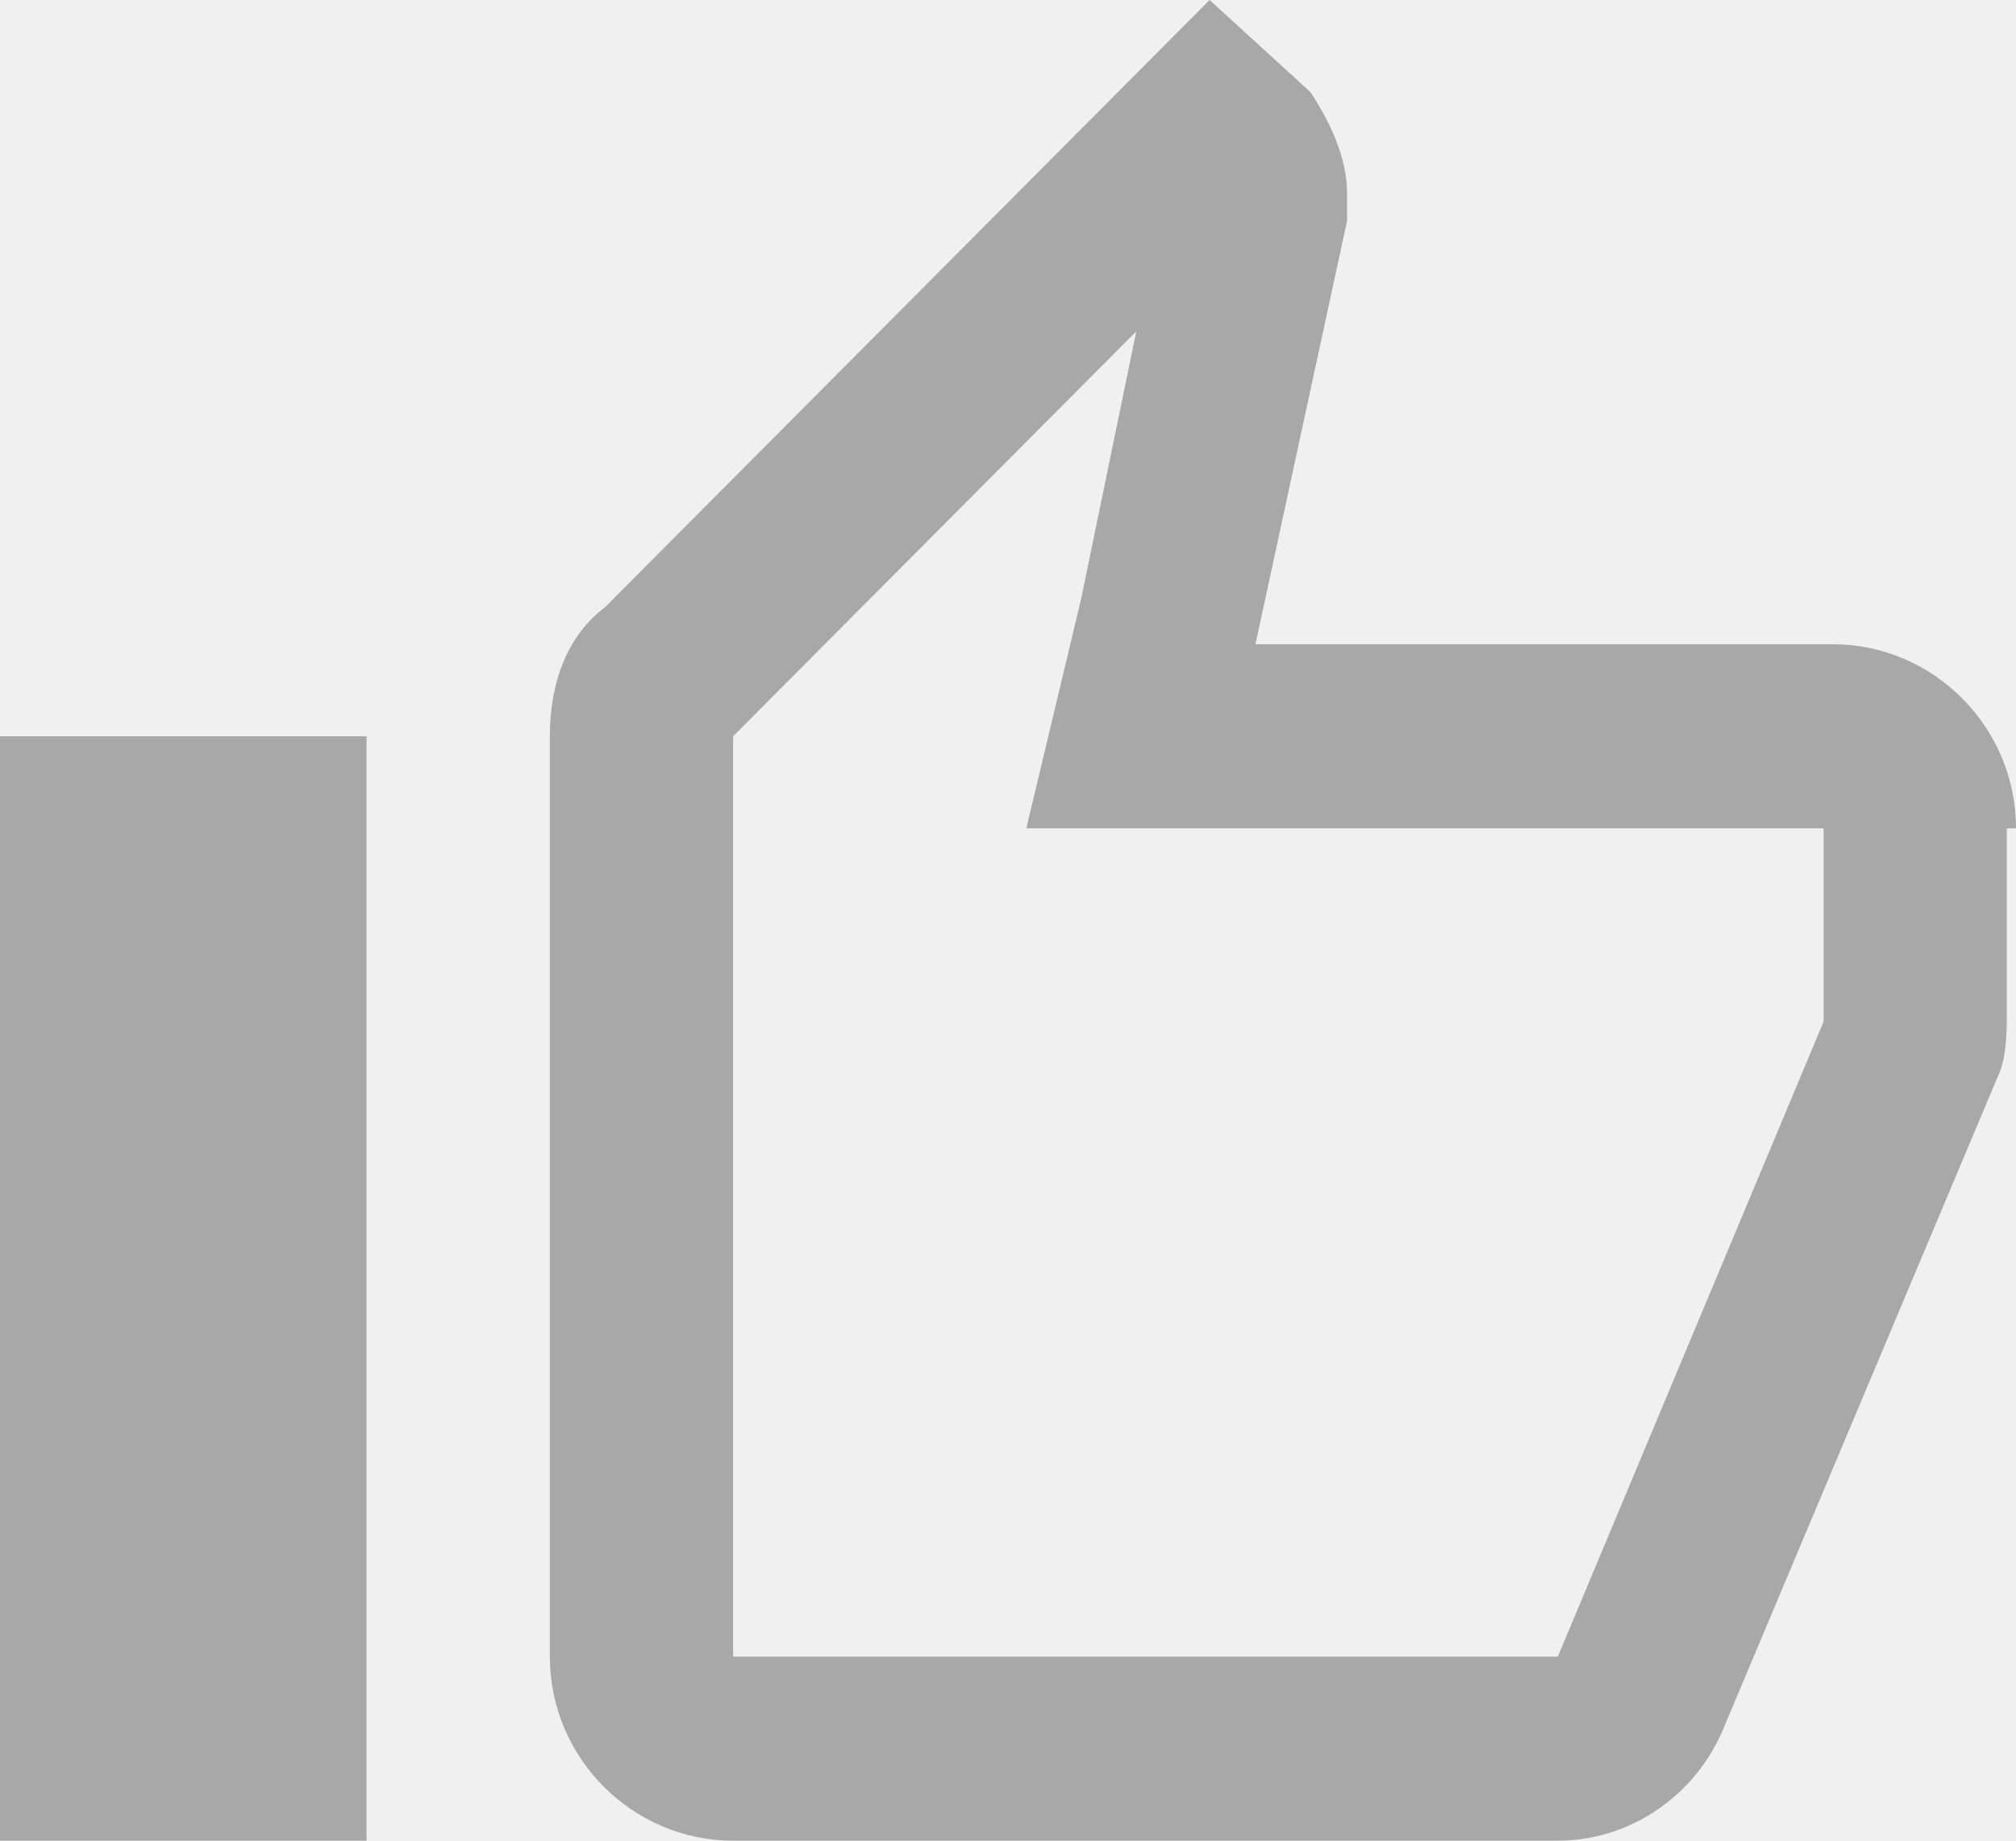
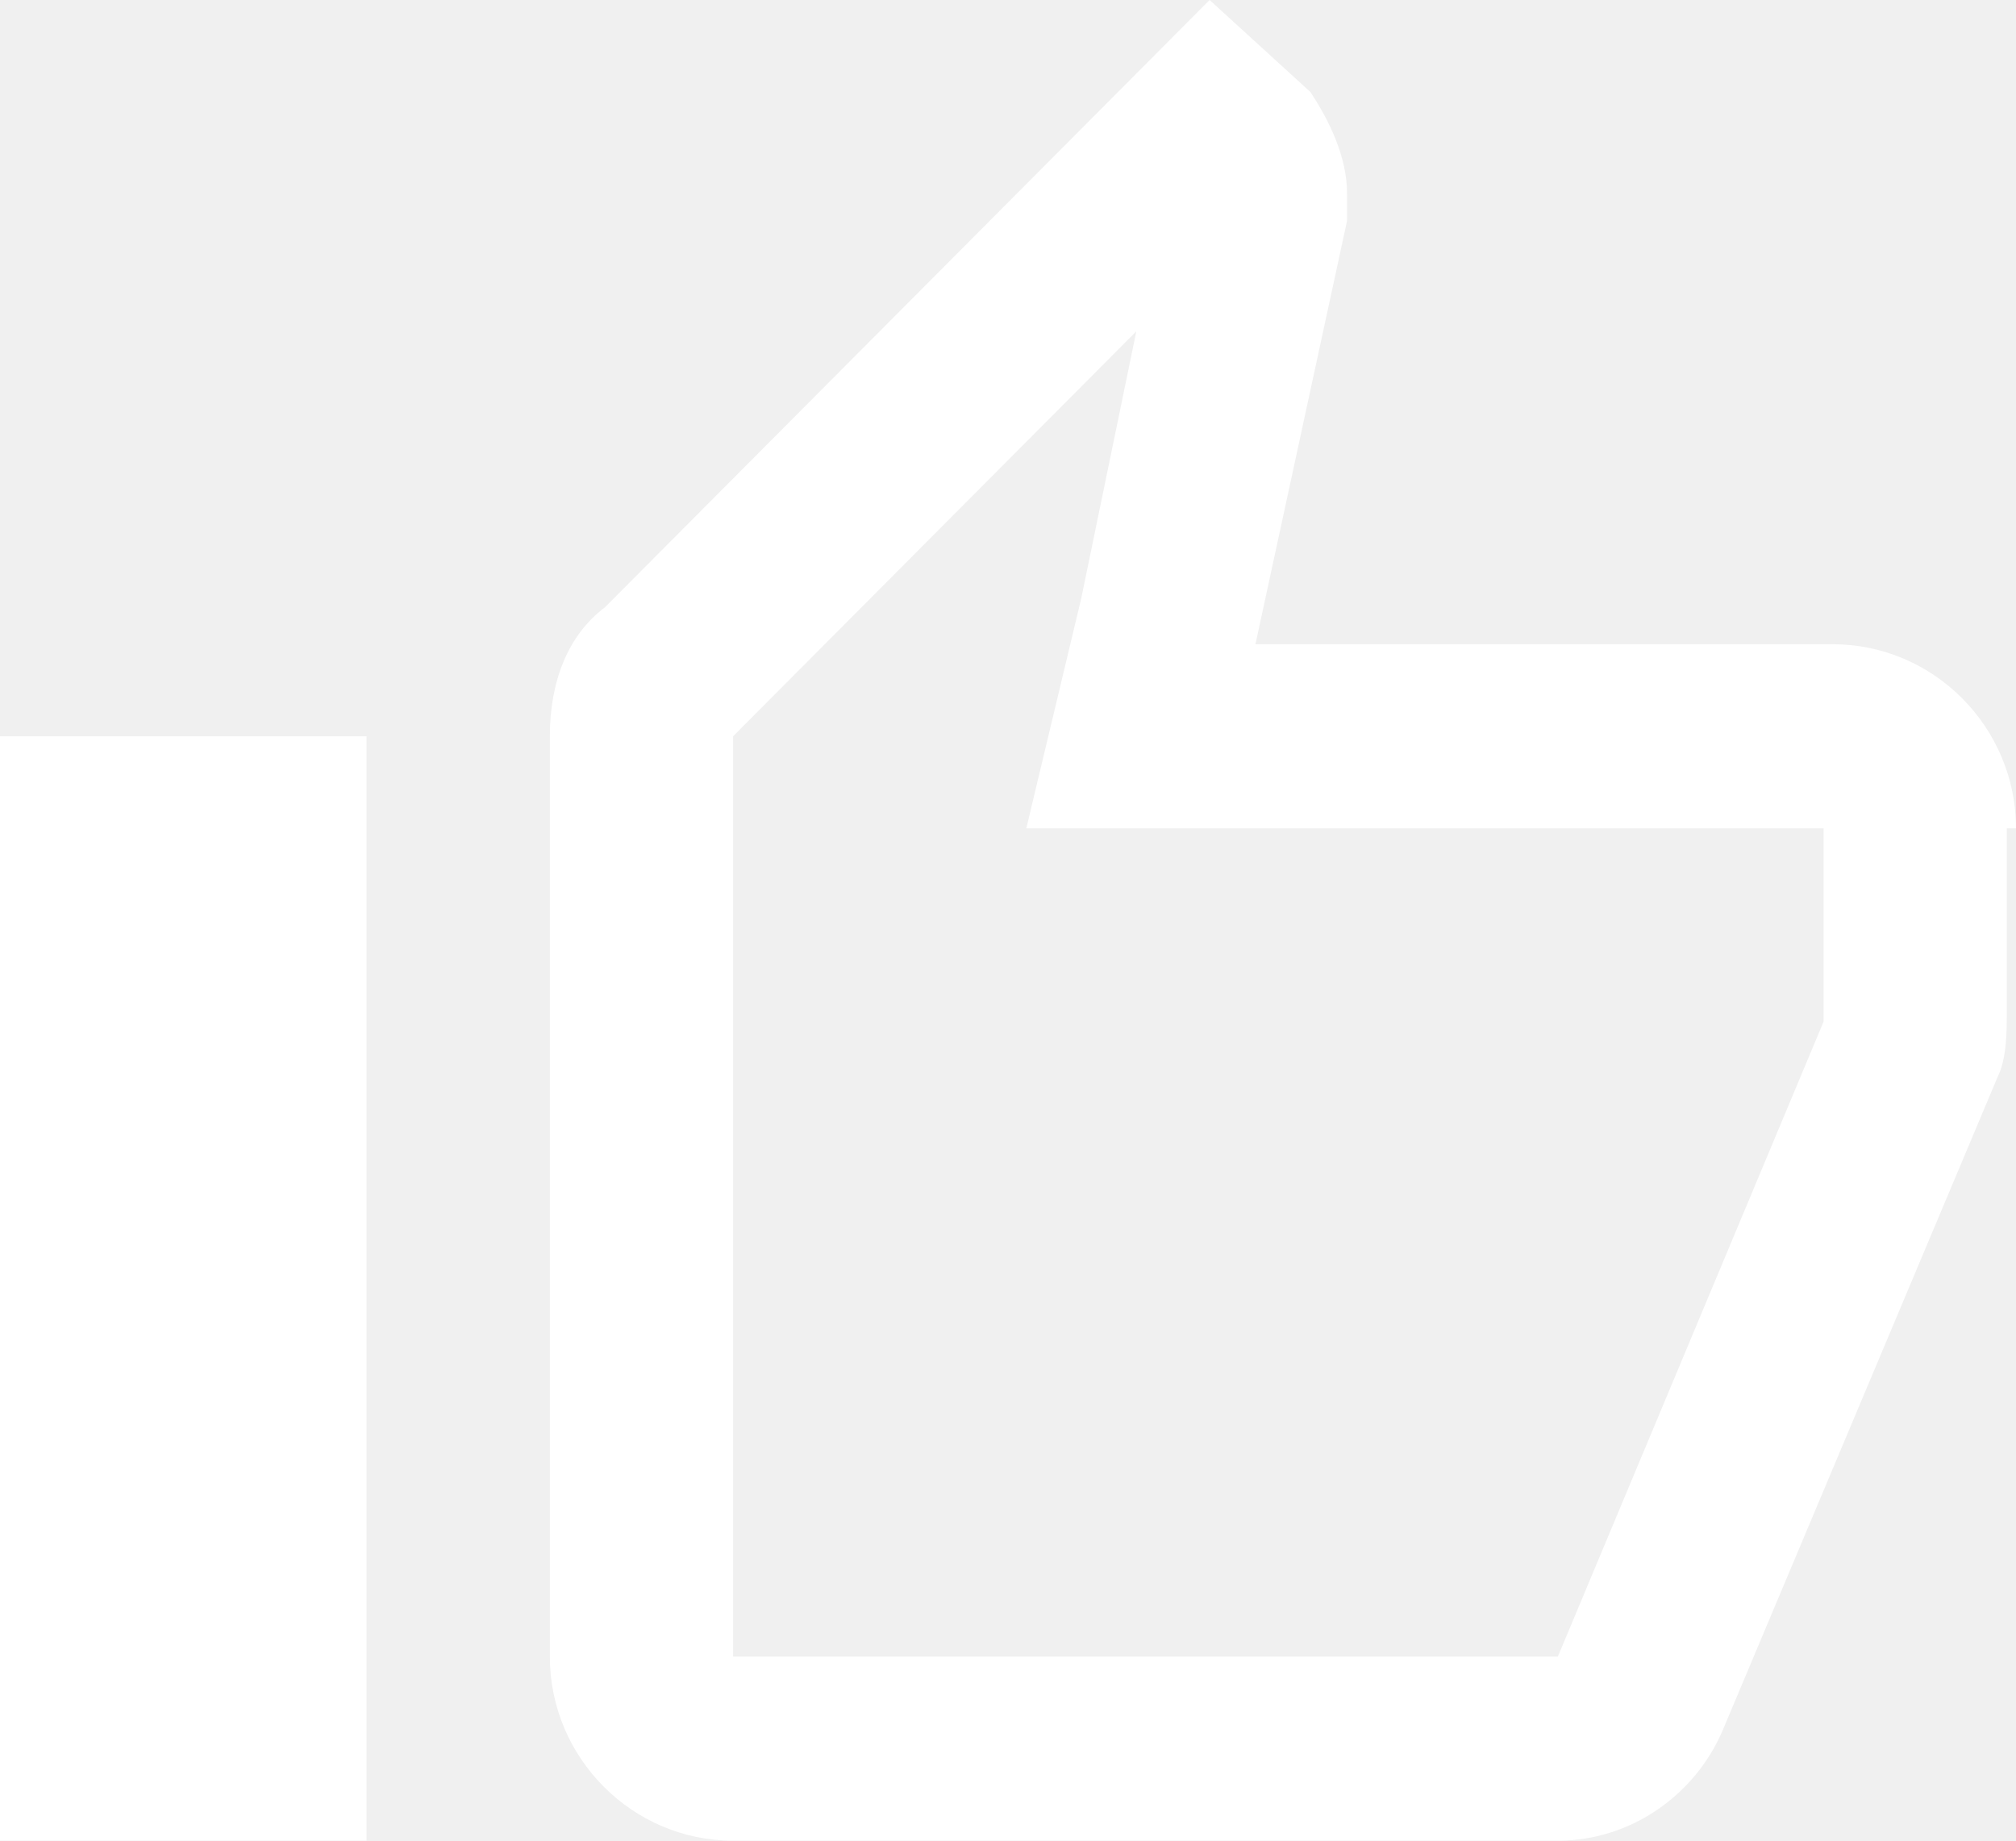
<svg xmlns="http://www.w3.org/2000/svg" width="23" height="21" viewBox="0 0 23 21" fill="none">
-   <path opacity="0.3" d="M12.964 3.78L12.336 6.825L11.709 9.45H14.323H20.805V11.55C20.805 11.55 20.805 11.55 20.805 11.655L17.773 18.9H8.364V8.4L12.964 3.78ZM2.091 10.5V18.9V10.5ZM13.8 0L6.9 6.93C6.482 7.245 6.273 7.77 6.273 8.4V18.9C6.273 20.055 7.214 21 8.364 21H17.773C18.609 21 19.341 20.475 19.654 19.74L22.791 12.285C22.895 12.075 22.895 11.76 22.895 11.55V9.45H23C23 8.295 22.059 7.35 20.909 7.35H14.323L15.368 2.52V2.205C15.368 1.785 15.159 1.365 14.95 1.05L13.8 0ZM4.182 8.4H0V21H4.182V8.4Z" fill="black" />
+   <path d="M12.964 3.78L12.336 6.825L11.709 9.45H14.323H20.805V11.55C20.805 11.55 20.805 11.55 20.805 11.655L17.773 18.9H8.364V8.4L12.964 3.78ZM2.091 10.5V18.9V10.5ZM13.8 0L6.9 6.93C6.482 7.245 6.273 7.77 6.273 8.4V18.9C6.273 20.055 7.214 21 8.364 21H17.773C18.609 21 19.341 20.475 19.654 19.74L22.791 12.285C22.895 12.075 22.895 11.76 22.895 11.55V9.45H23C23 8.295 22.059 7.35 20.909 7.35H14.323L15.368 2.52V2.205C15.368 1.785 15.159 1.365 14.95 1.05L13.8 0ZM4.182 8.4H0V21H4.182V8.4Z" fill="white" />
</svg>
